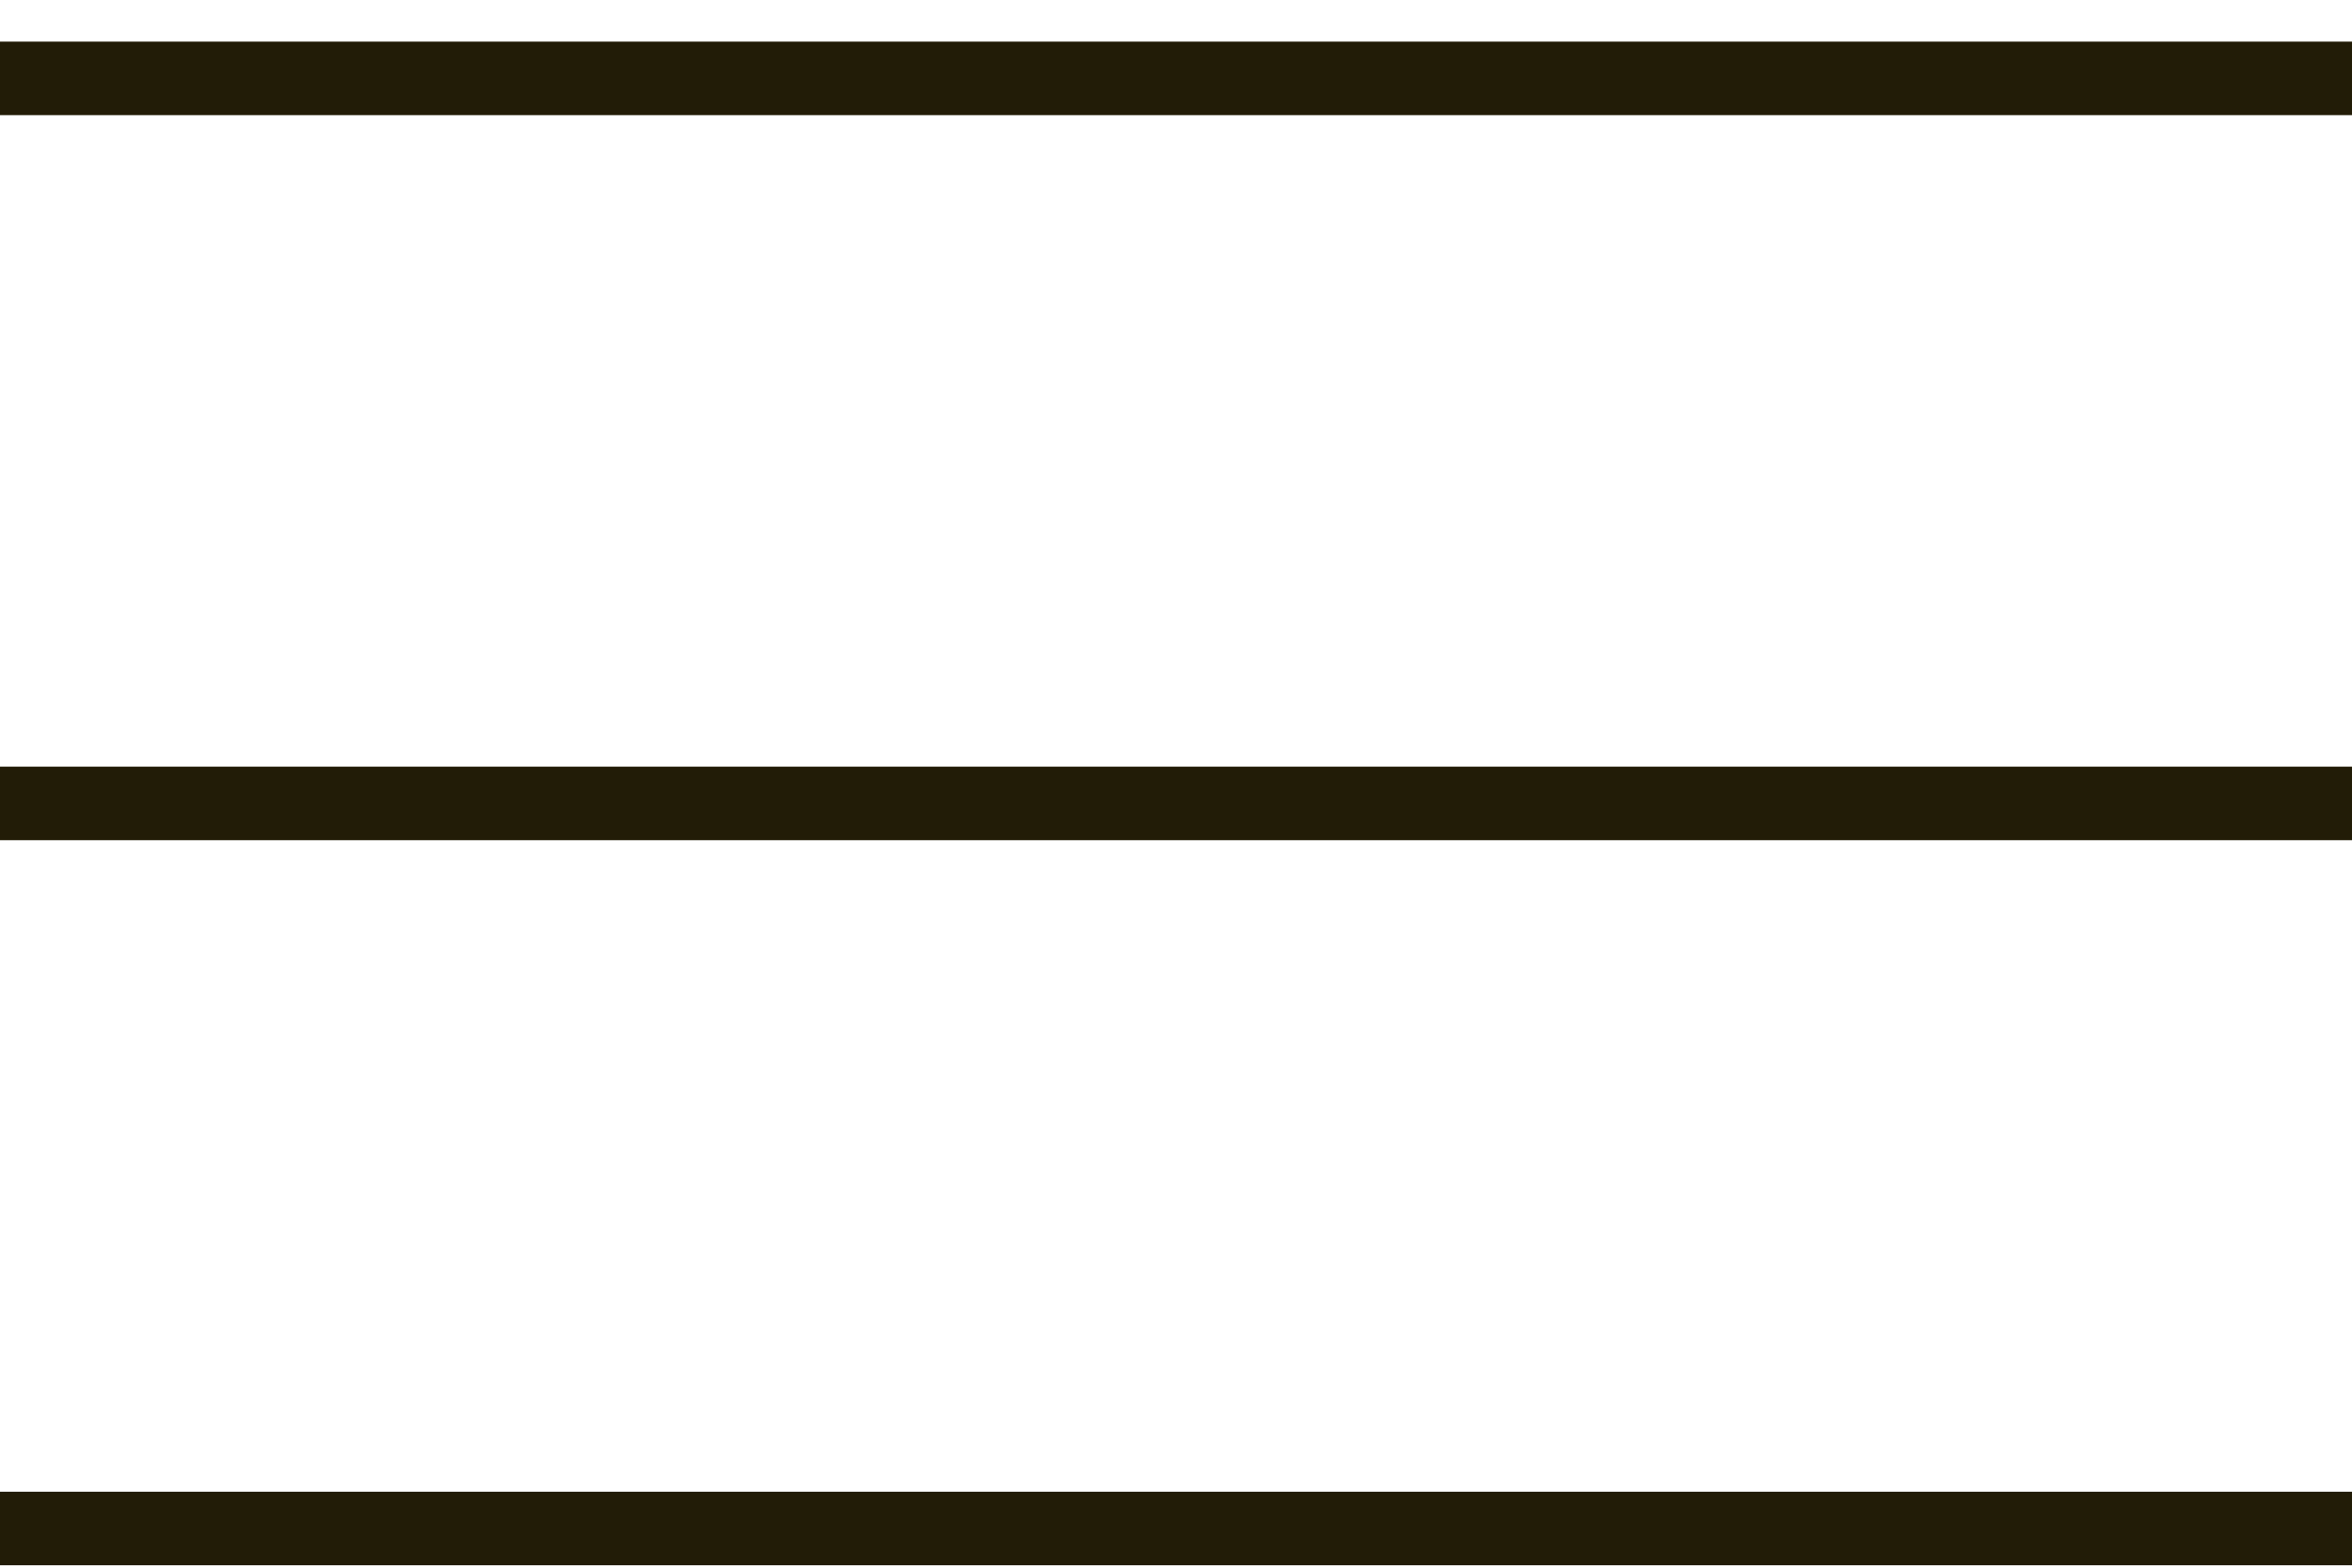
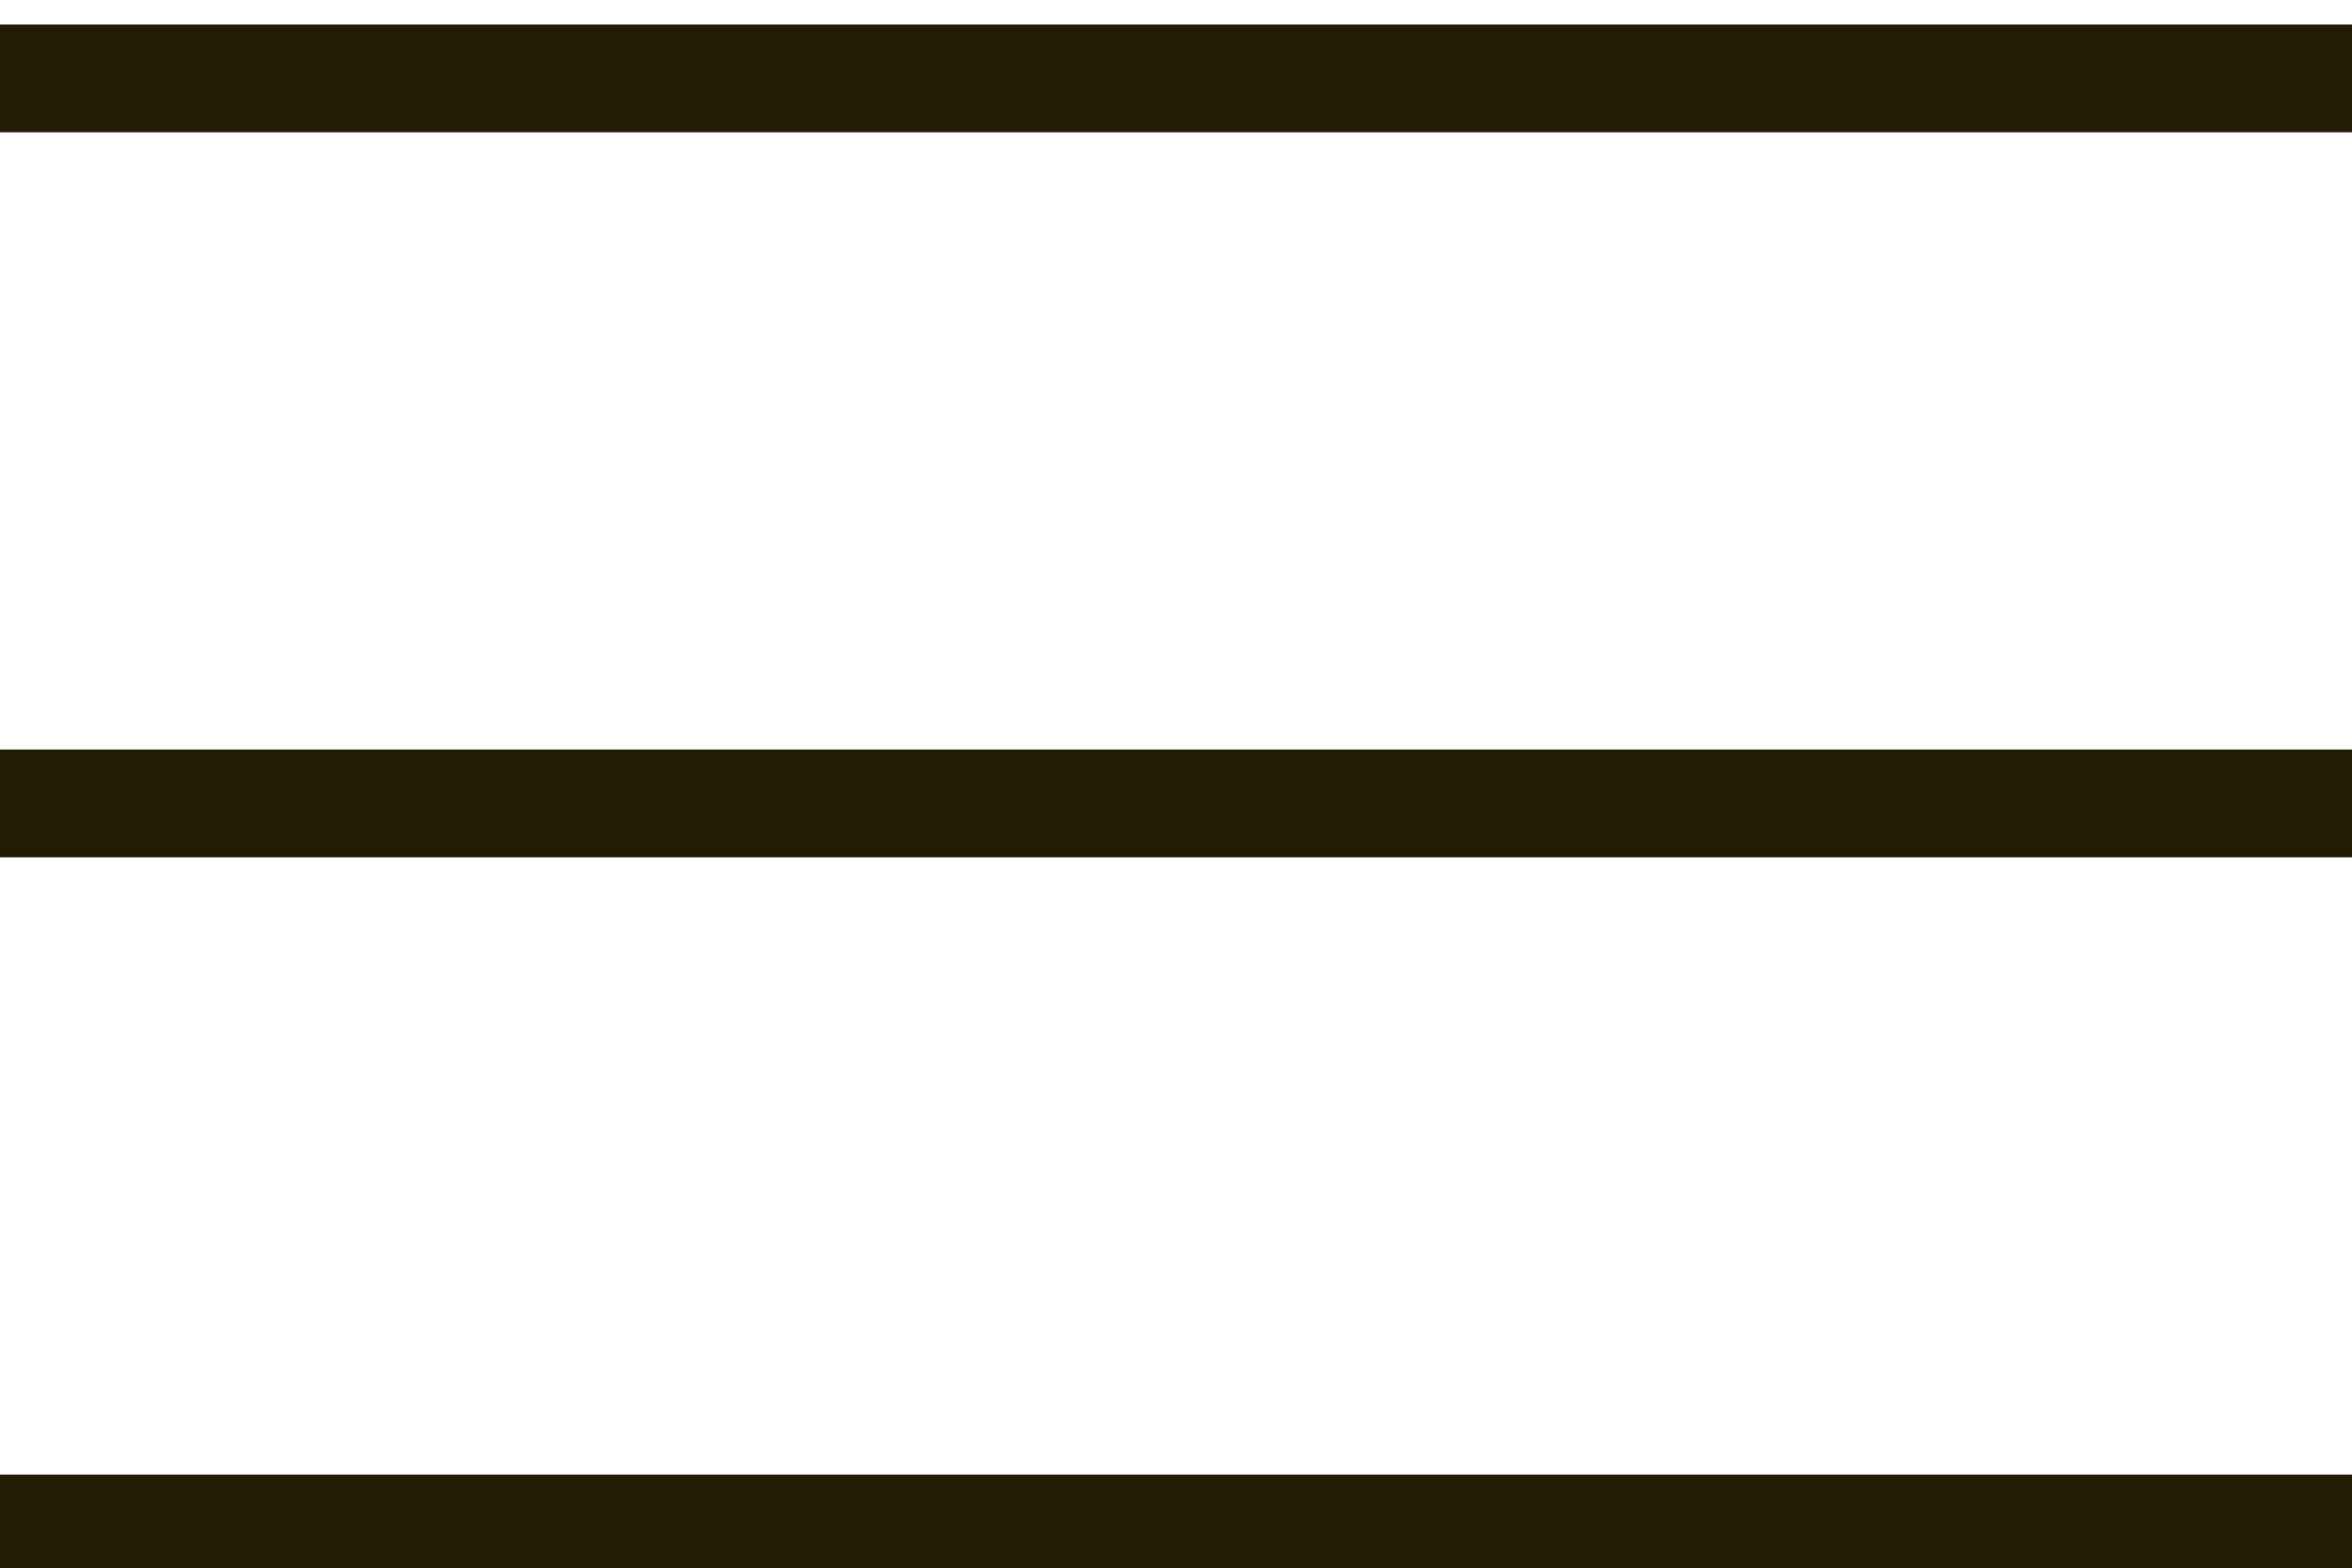
<svg xmlns="http://www.w3.org/2000/svg" width="30" height="20" viewBox="0 0 30 20" fill="none">
-   <path d="M0 10.25H30" stroke="#221C07" stroke-width="0.938" />
-   <path d="M0 1H30" stroke="#221C07" stroke-width="0.938" />
-   <path d="M0 19.5H30" stroke="#221C07" stroke-width="0.938" />
+   <path d="M0 10.25H30" stroke="#221C07" stroke-width="1.375" />
+   <path d="M0 1H30" stroke="#221C07" stroke-width="1.375" />
+   <path d="M0 19.5H30" stroke="#221C07" stroke-width="1.375" />
</svg>
